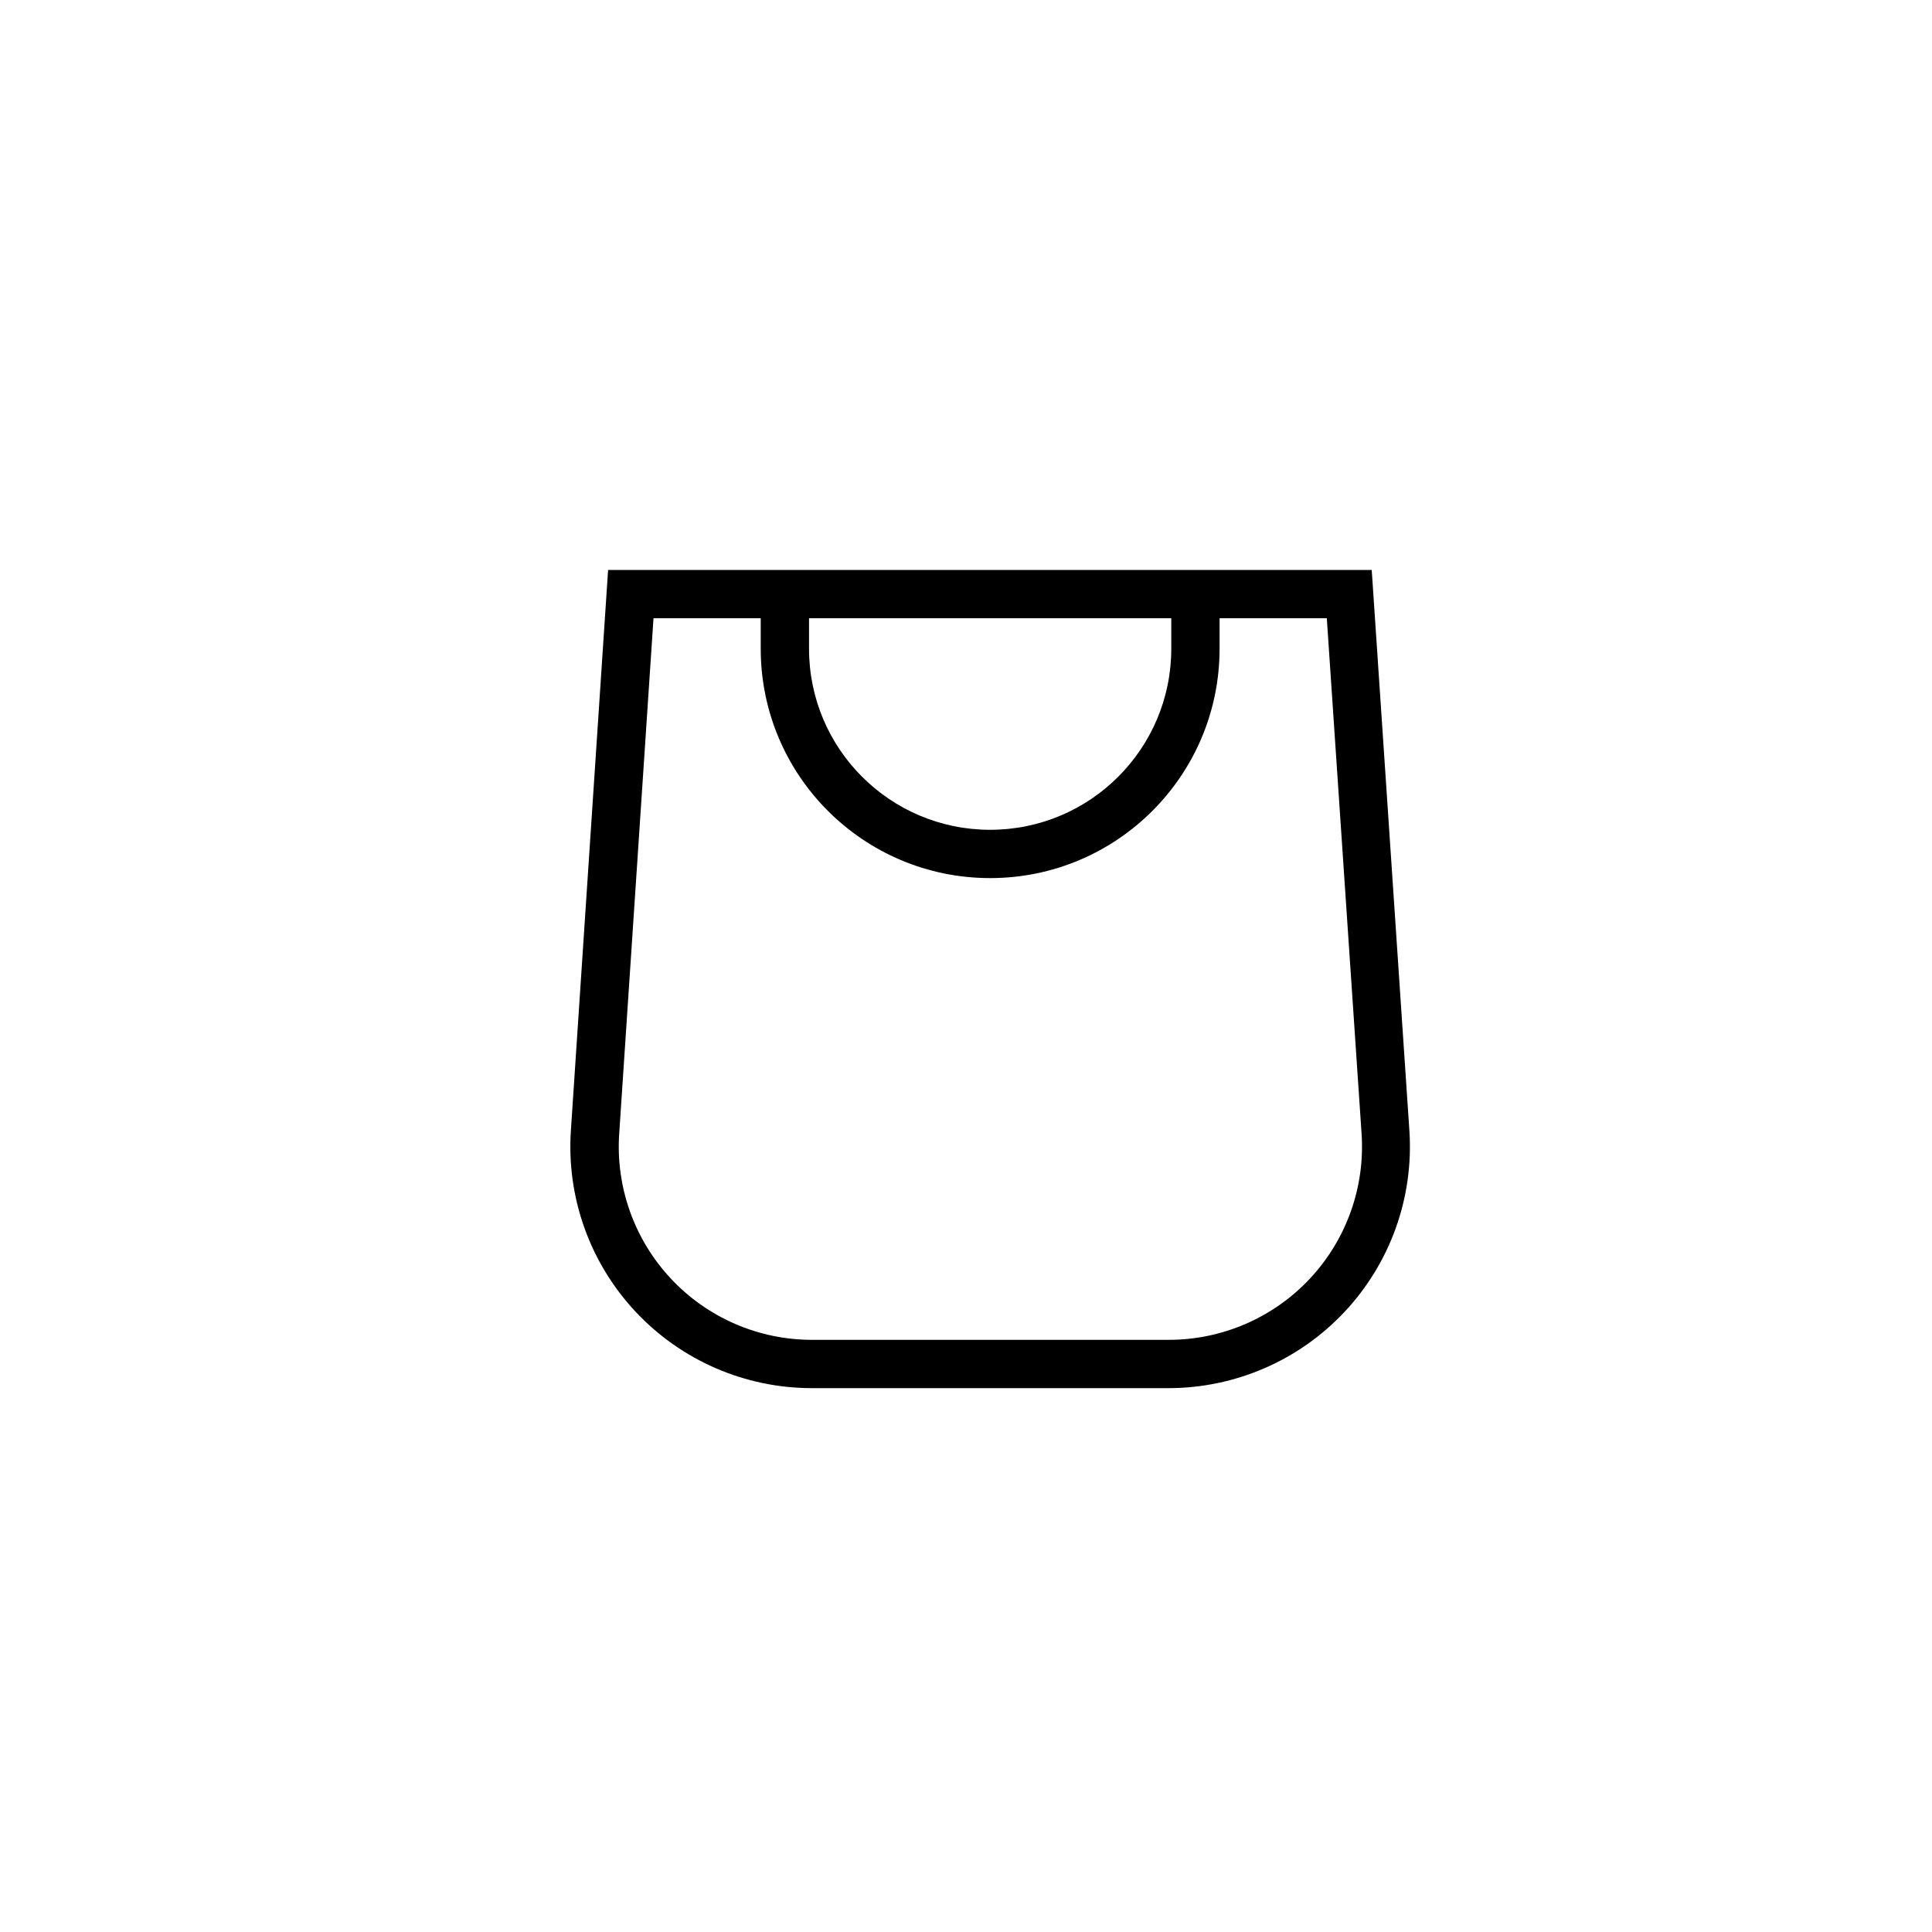
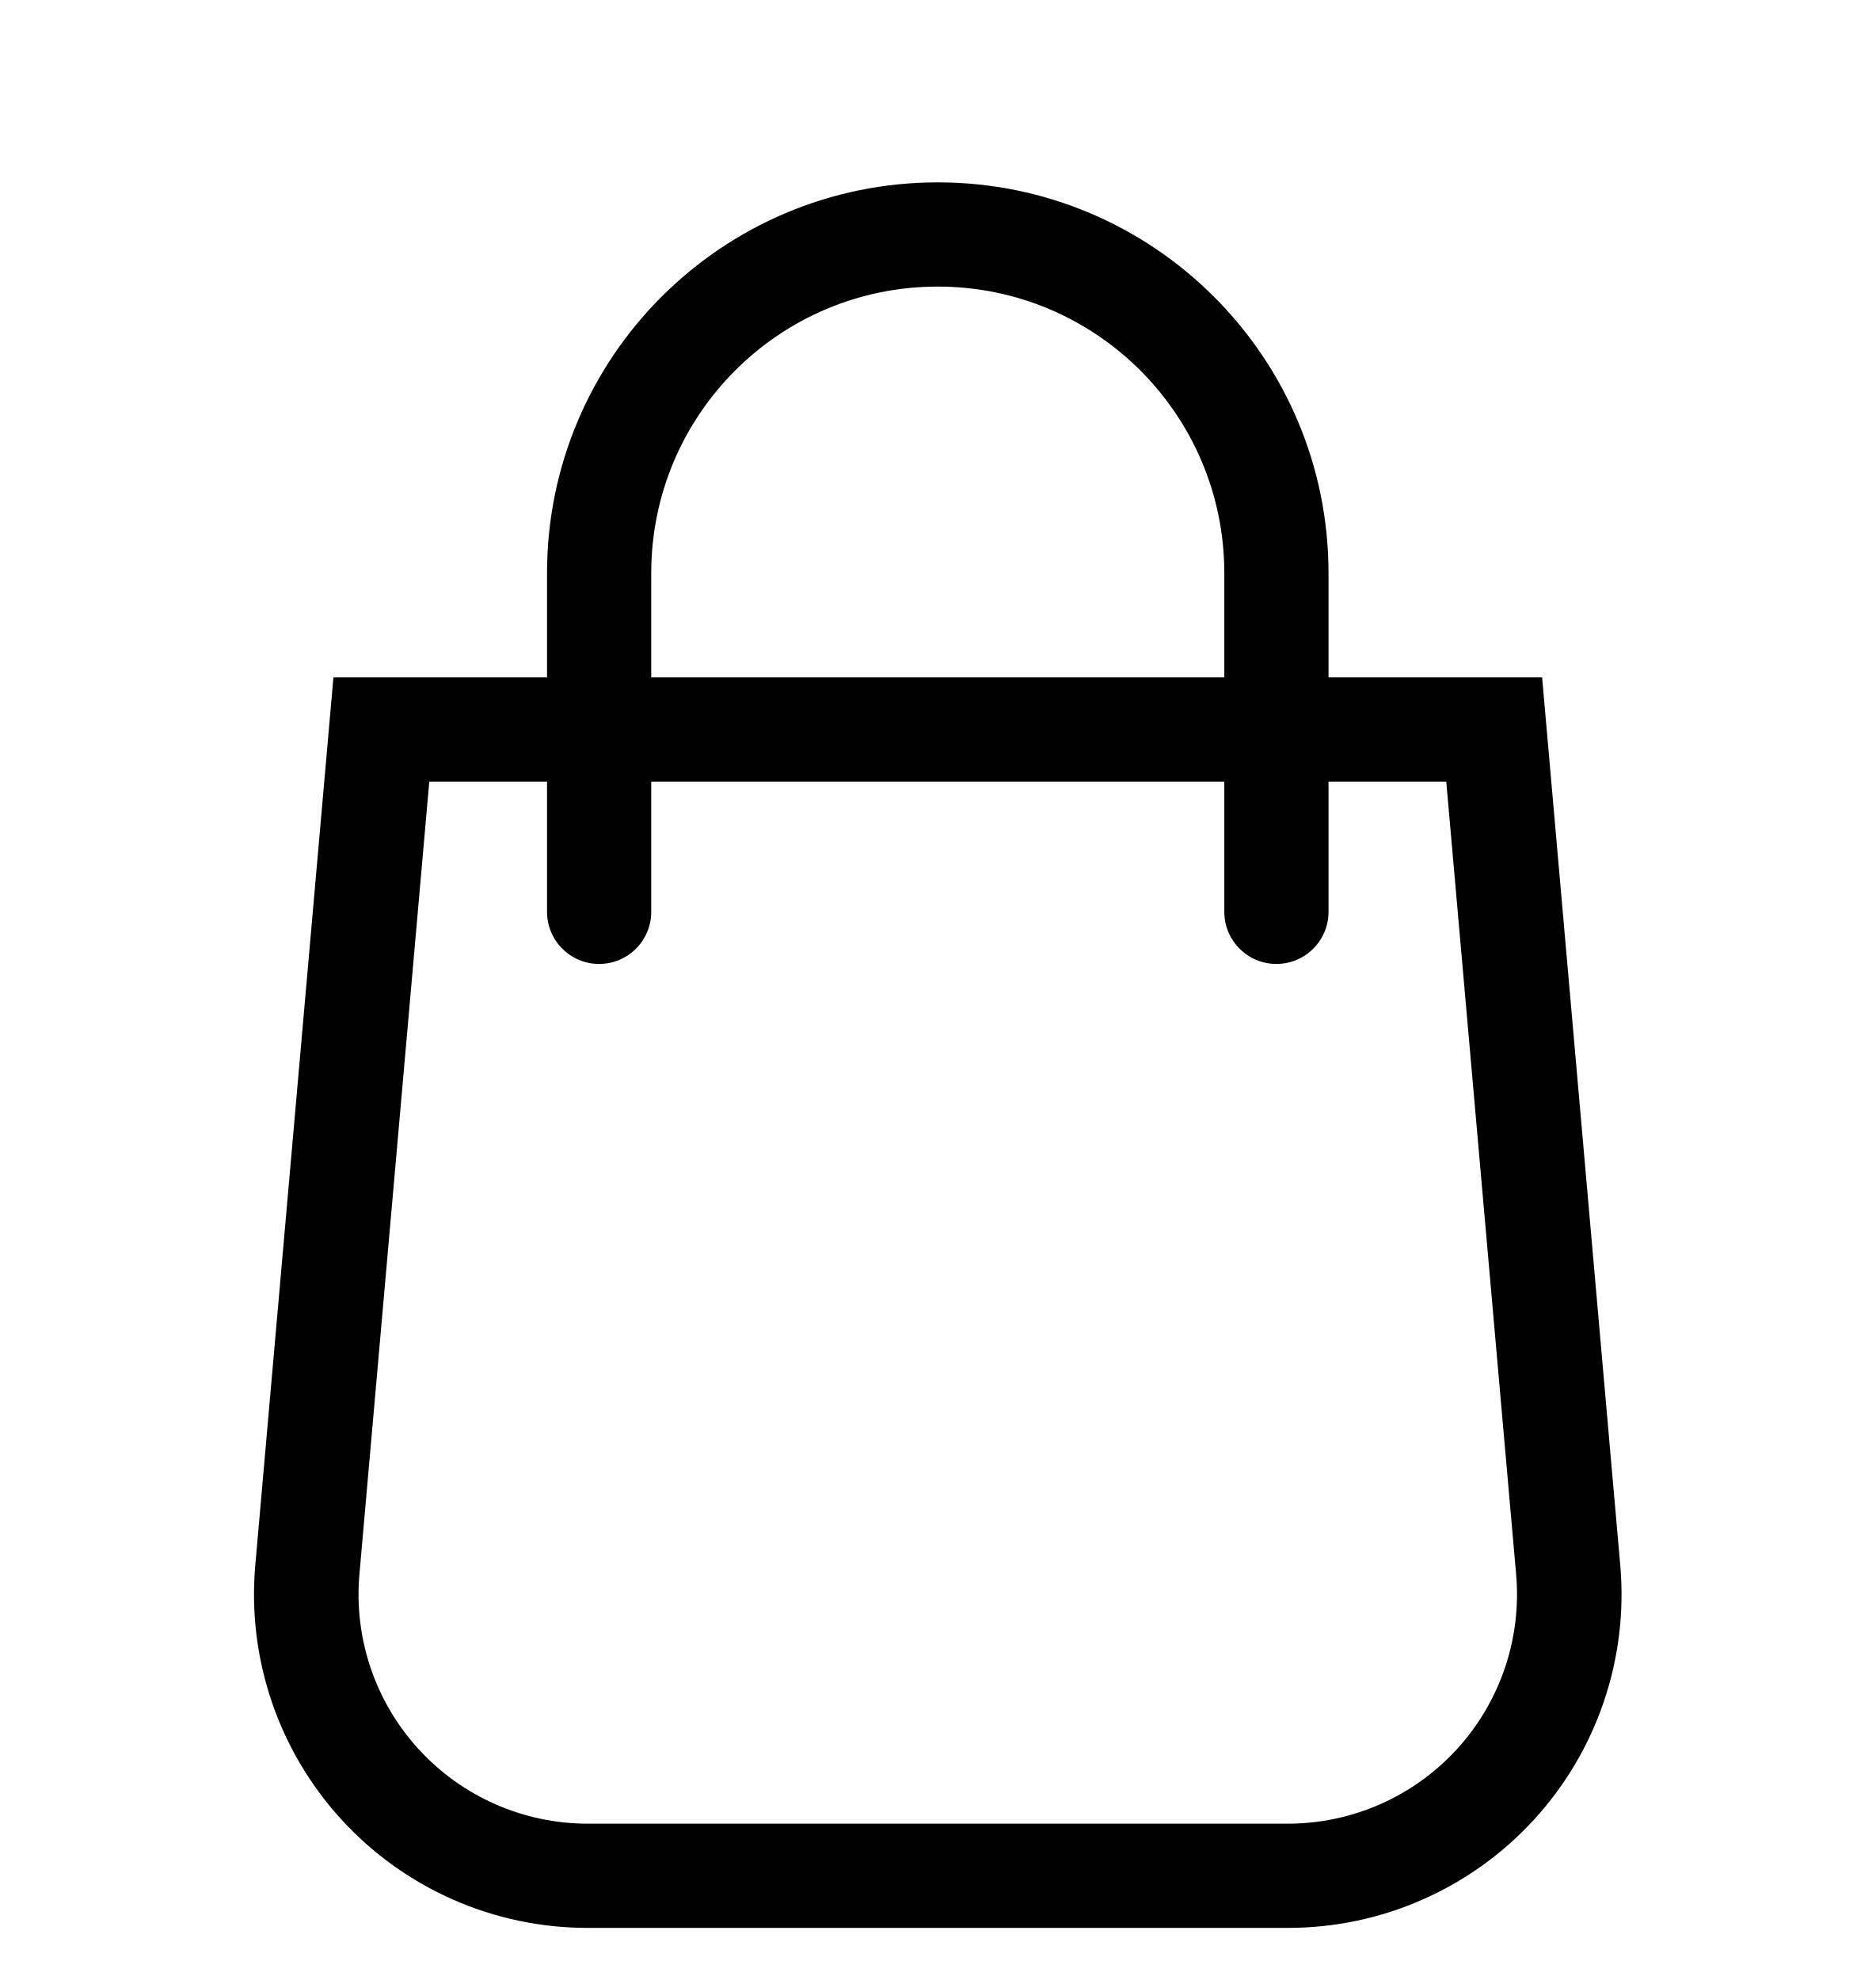
- <svg xmlns="http://www.w3.org/2000/svg" fill="none" class="icon icon-cart-empty" viewBox="0 0 40 40">
-   <path fill="currentColor" fill-rule="evenodd" d="M15.75 11.8h-3.16l-.77 11.6a5 5 0 0 0 4.99 5.34h7.38a5 5 0 0 0 4.99-5.33L28.4 11.8zm0 1h-2.22l-.71 10.67a4 4 0 0 0 3.99 4.27h7.38a4 4 0 0 0 4-4.27l-.72-10.67h-2.22v.63a4.75 4.75 0 1 1-9.5 0zm8.5 0h-7.5v.63a3.75 3.75 0 1 0 7.5 0z" />
+ <svg xmlns="http://www.w3.org/2000/svg" fill="none" class="icon icon-cart-empty" viewBox="0 0 18 19">
+   <path fill="currentColor" fill-rule="evenodd" d="M5.25 5.5a3.75 3.75 0 0 1 7.5 0v1h2.05l.75 8.52A3.2 3.2 0 0 1 12.36 18.5H5.64a3.2 3.2 0 0 1-3.19-3.48L3.2 6.5h2.05zm1 1h5.5v-1a2.75 2.75 0 1 0-5.5 0zm-2.13 1-.67 7.6a2.2 2.2 0 0 0 2.19 2.4h6.72a2.2 2.2 0 0 0 2.19-2.4l-.67-7.6h-1.13v1.25a.5.5 0 0 1-1 0V7.5h-5.5v1.25a.5.5 0 0 1-1 0V7.5z" clip-rule="evenodd" />
</svg>
